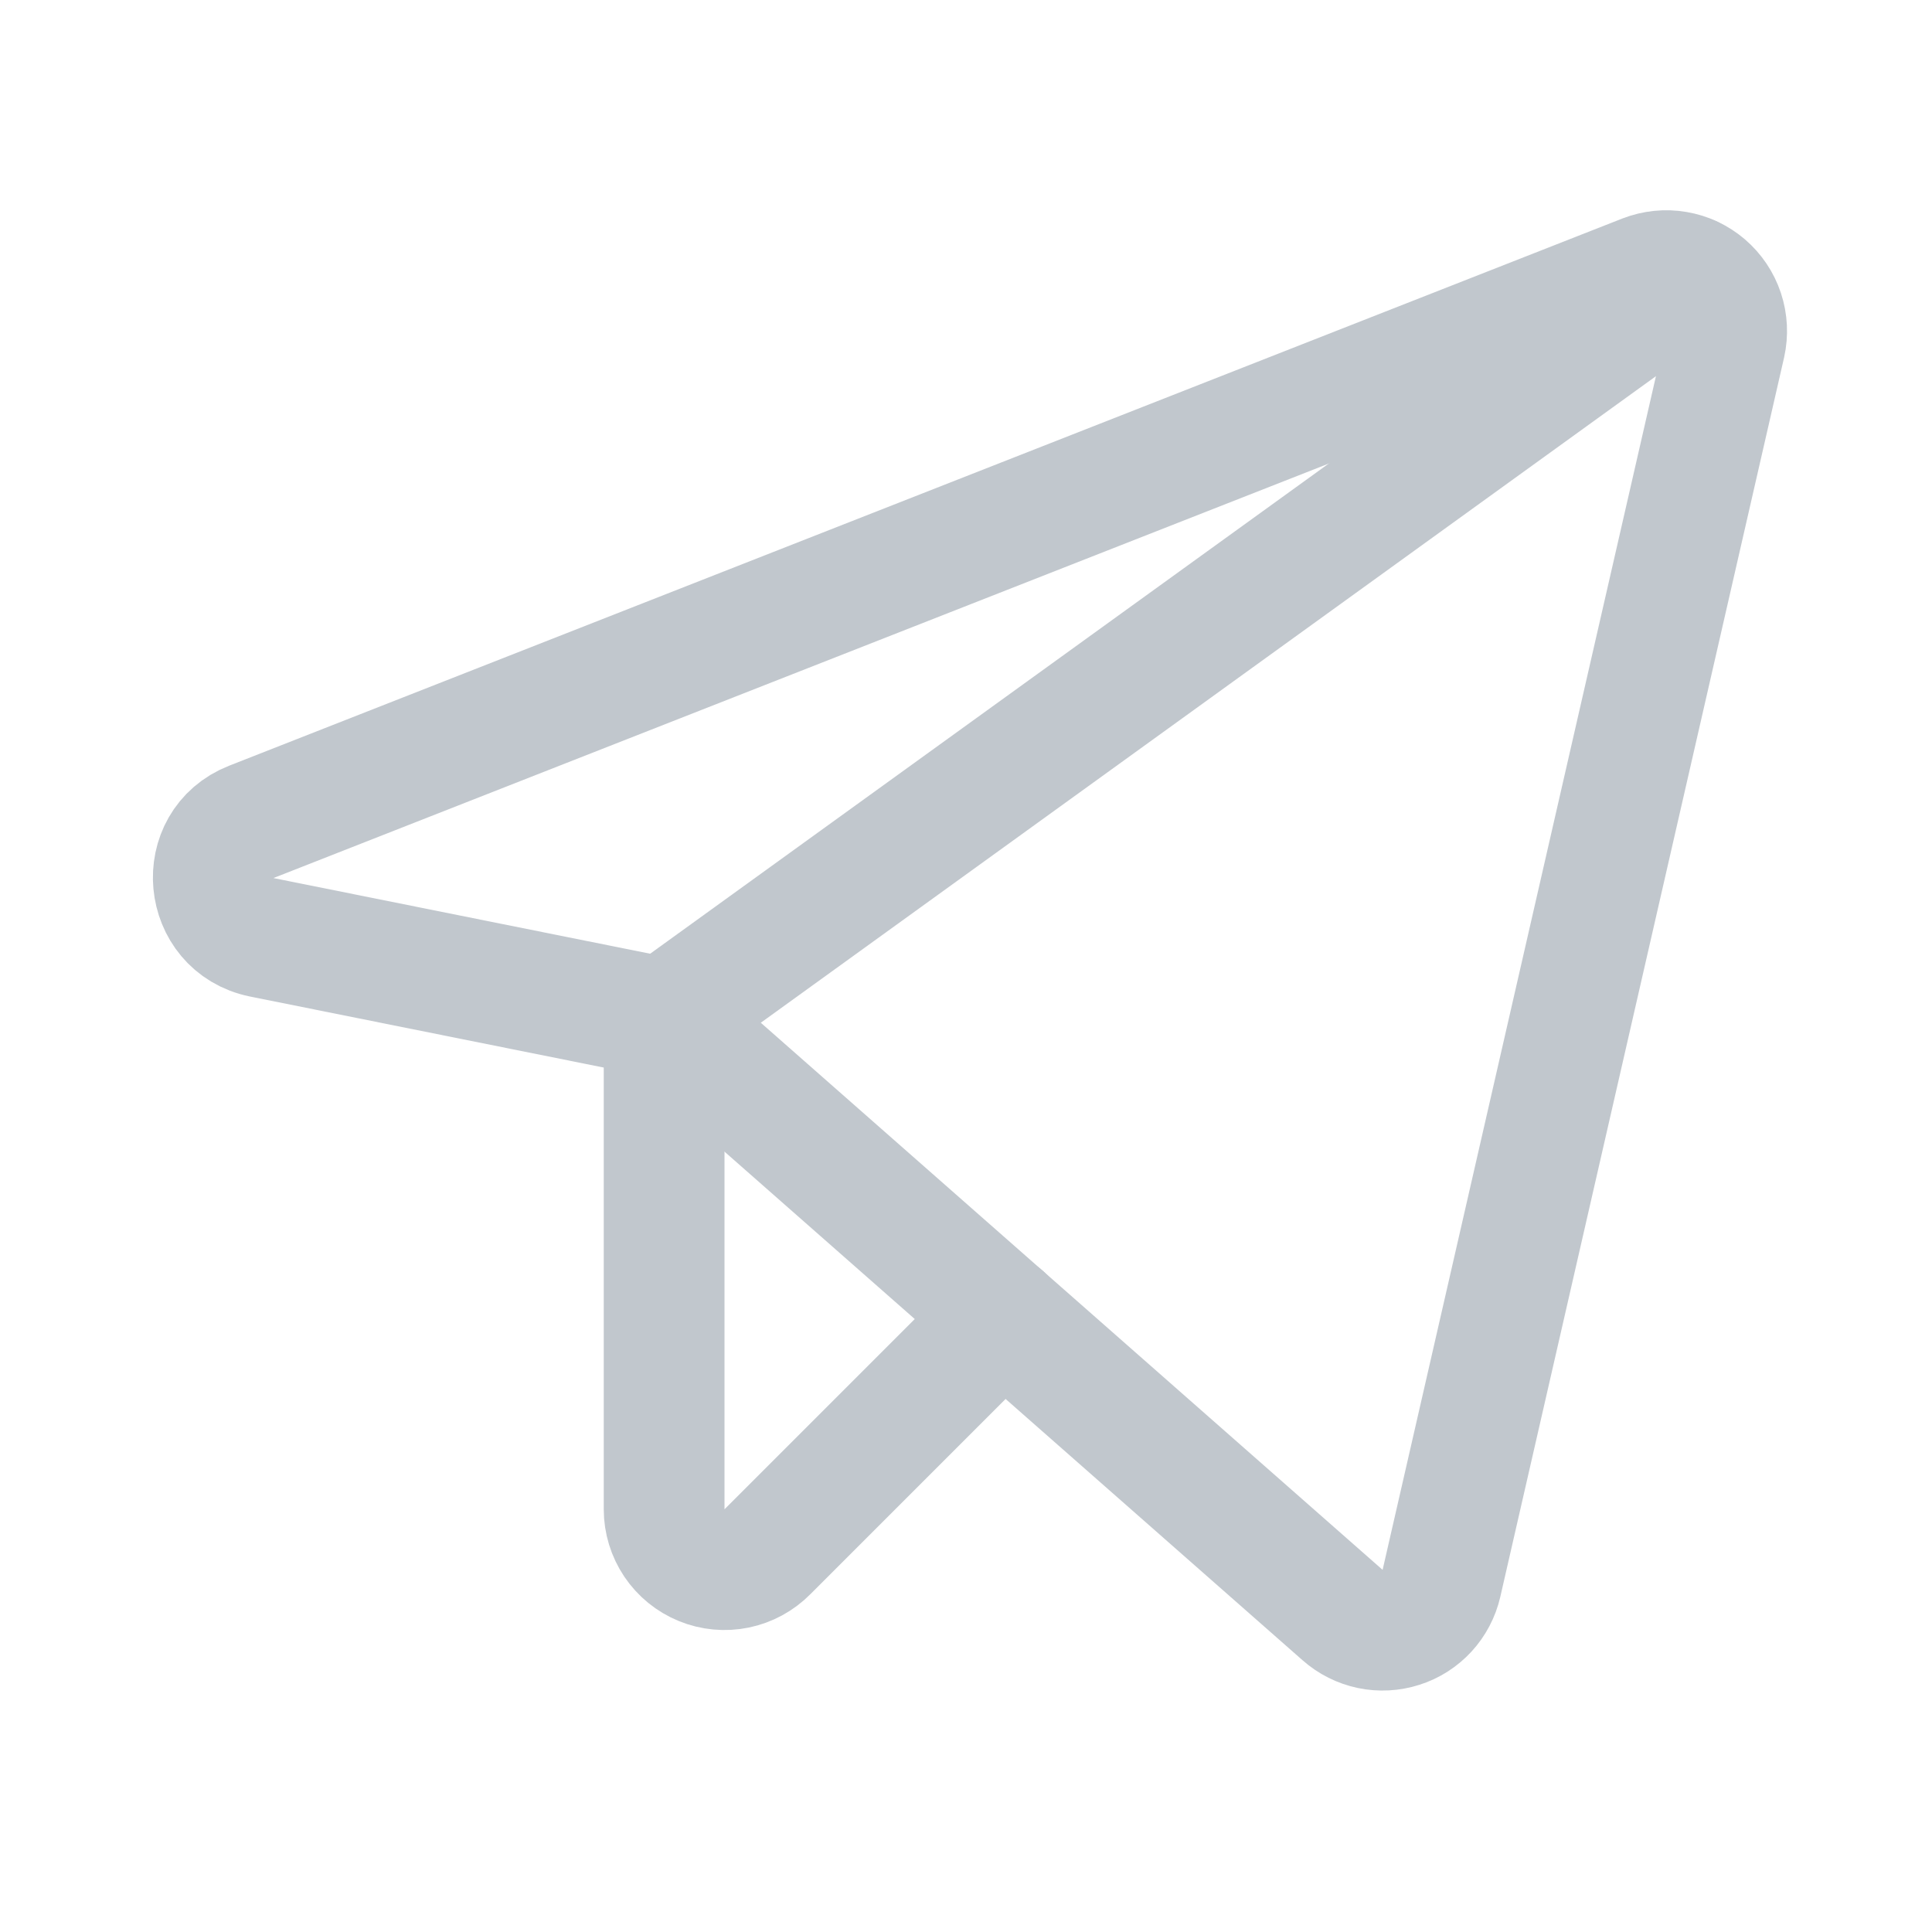
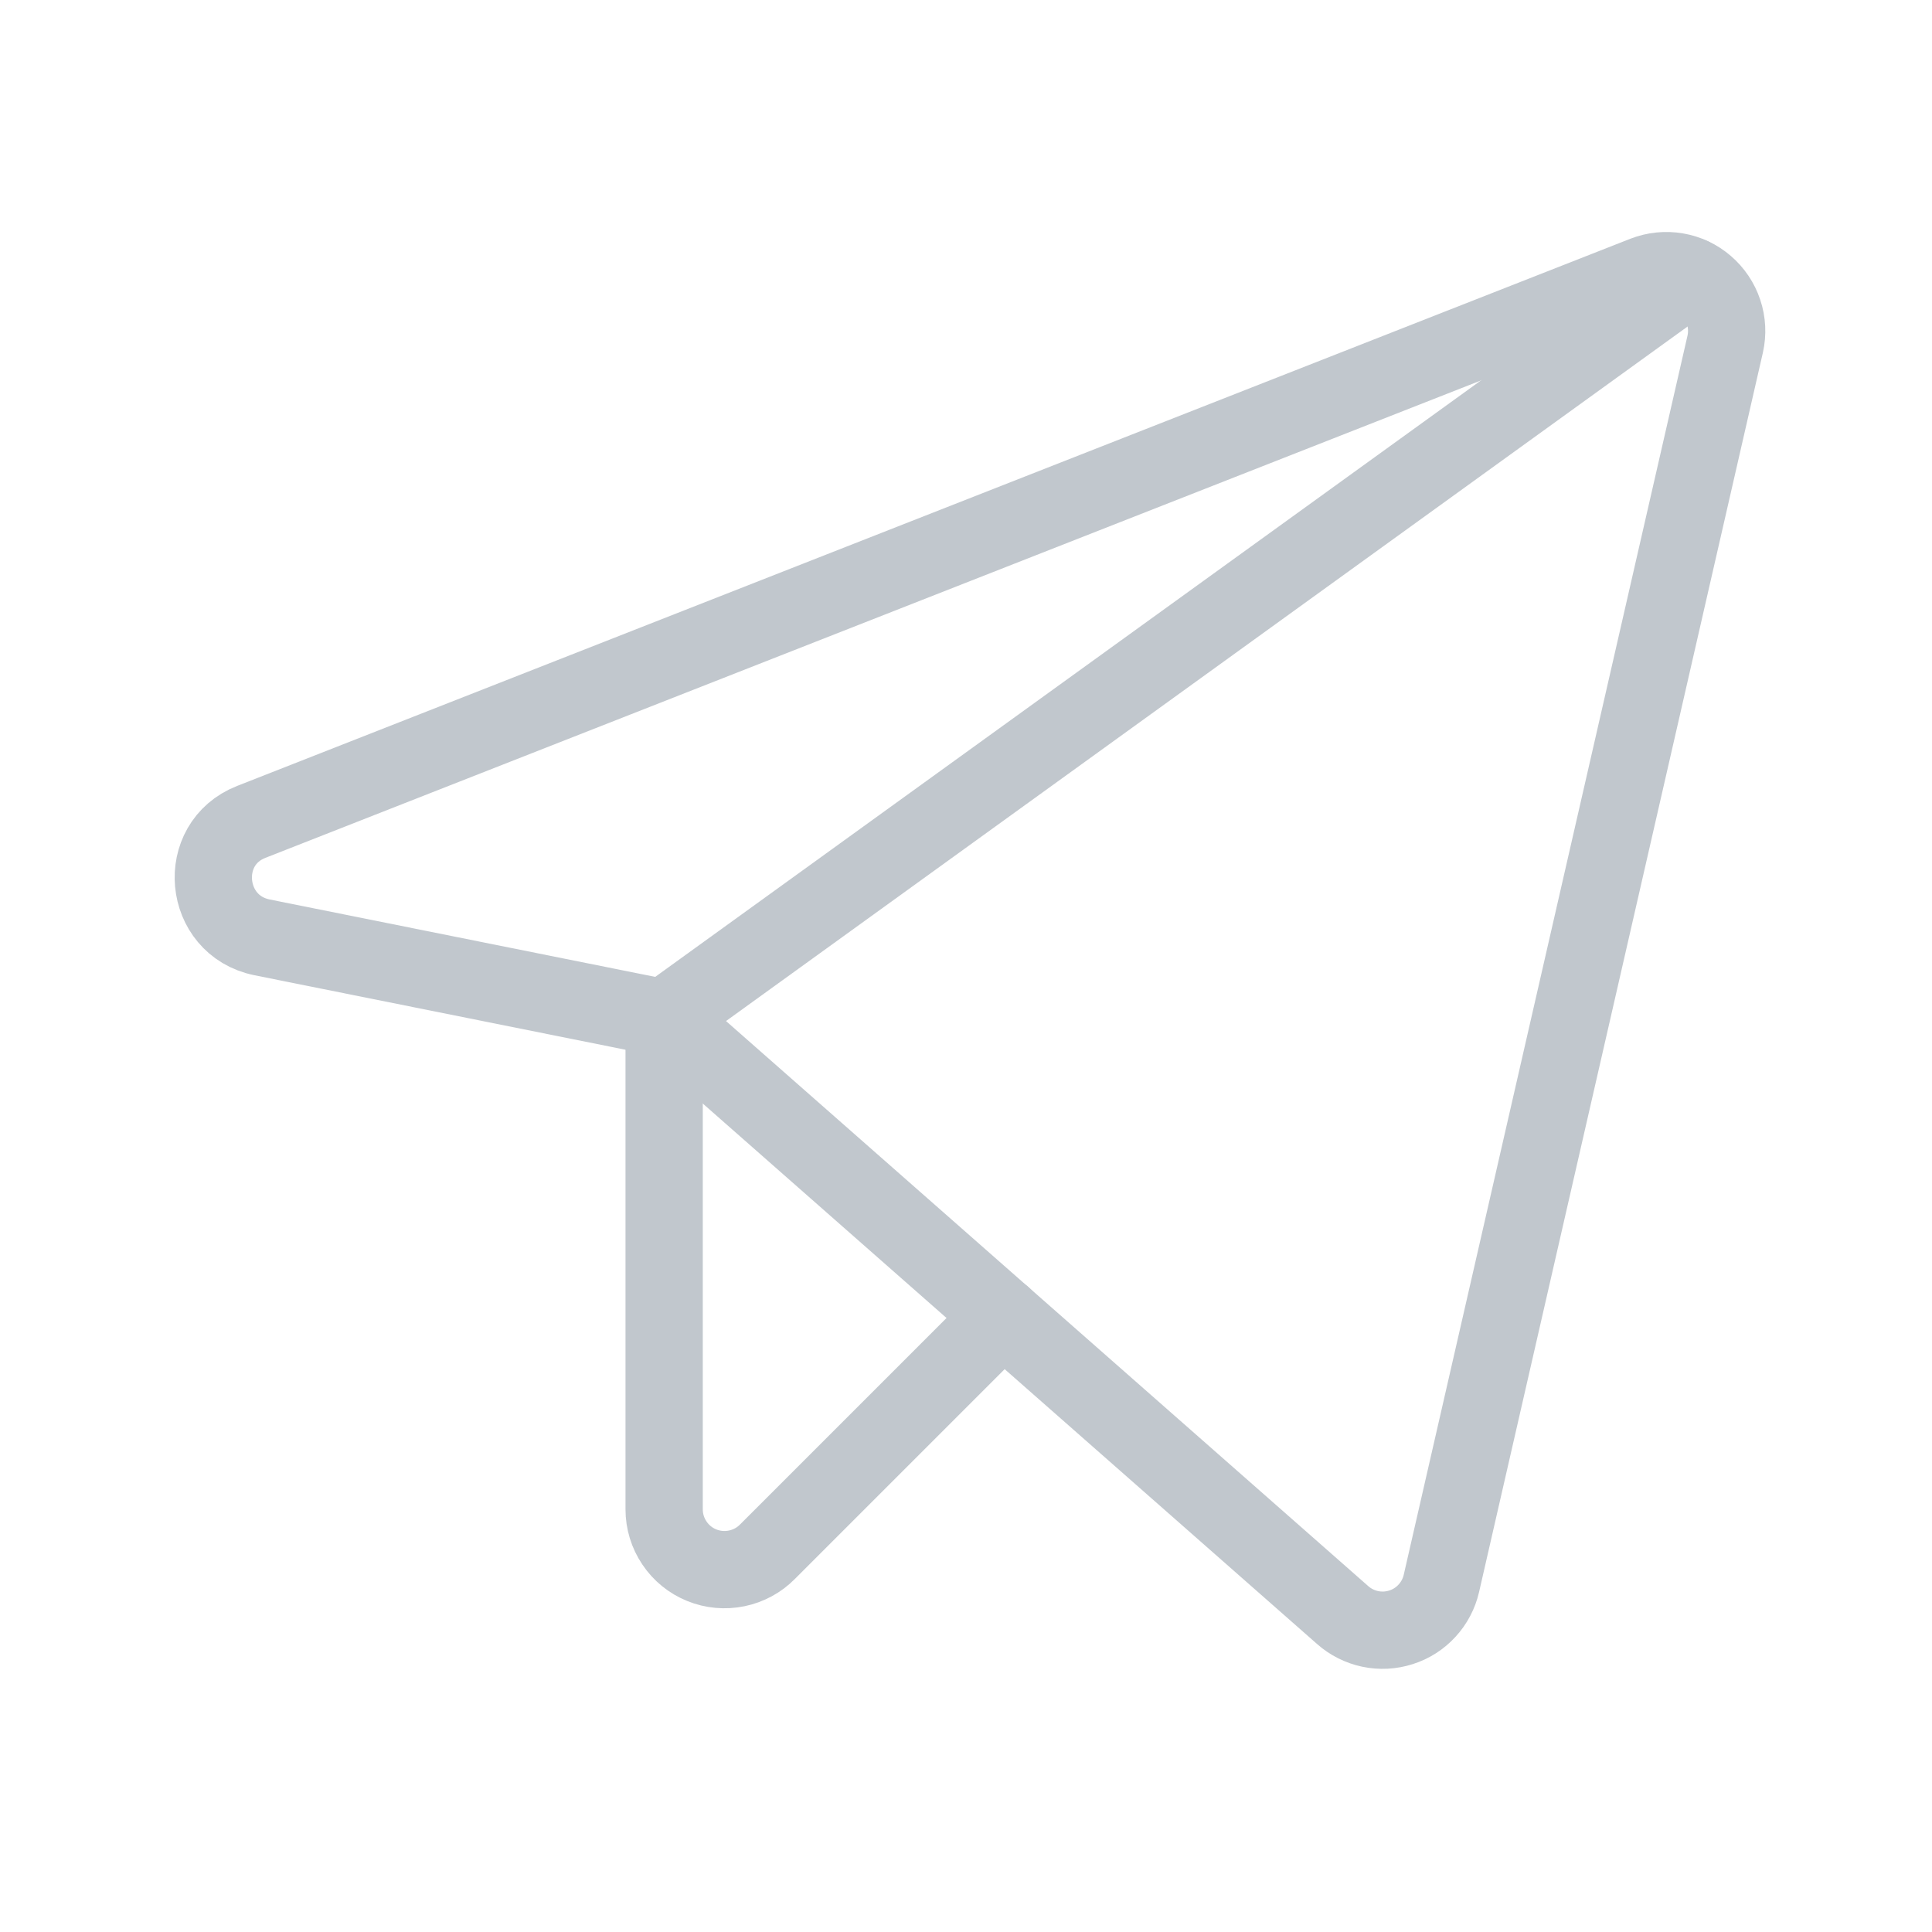
- <svg xmlns="http://www.w3.org/2000/svg" width="32" height="32" viewBox="0 0 32 32" fill="none">
-   <path d="M11 16.863L22.237 26.75C22.367 26.865 22.525 26.944 22.695 26.98C22.864 27.015 23.04 27.006 23.206 26.953C23.371 26.901 23.519 26.806 23.637 26.678C23.754 26.55 23.836 26.394 23.875 26.225L28.575 5.7C28.614 5.523 28.605 5.339 28.548 5.167C28.491 4.995 28.388 4.842 28.251 4.724C28.113 4.606 27.947 4.527 27.768 4.497C27.59 4.466 27.406 4.485 27.237 4.55L4.162 13.613C3.237 13.975 3.362 15.325 4.337 15.525L11 16.863Z" stroke="#C1C7CD" stroke-width="2" stroke-linecap="round" stroke-linejoin="round" />
-   <path d="M11 16.863L28.012 4.575" stroke="#C1C7CD" stroke-width="2" stroke-linecap="round" stroke-linejoin="round" />
-   <path d="M16.613 21.8L12.713 25.7C12.573 25.841 12.395 25.938 12.201 25.978C12.007 26.018 11.805 25.999 11.622 25.924C11.438 25.849 11.281 25.721 11.17 25.556C11.06 25.392 11 25.198 11 25V16.863" stroke="#C1C7CD" stroke-width="2" stroke-linecap="round" stroke-linejoin="round" />
+ <svg xmlns="http://www.w3.org/2000/svg" width="25" height="25" viewBox="0 0 25 25" fill="none">
+   <path d="M8.594 13.174L17.373 20.898C17.474 20.988 17.598 21.05 17.73 21.078C17.863 21.106 18 21.099 18.13 21.057C18.259 21.016 18.375 20.942 18.466 20.842C18.558 20.742 18.622 20.62 18.652 20.488L22.324 4.453C22.355 4.315 22.348 4.171 22.303 4.037C22.259 3.903 22.178 3.783 22.071 3.691C21.964 3.598 21.834 3.537 21.694 3.513C21.555 3.489 21.411 3.504 21.279 3.555L3.252 10.635C2.529 10.918 2.627 11.973 3.389 12.129L8.594 13.174Z" stroke="#C1C7CD" stroke-linecap="round" stroke-linejoin="round" />
+   <path d="M8.594 13.174L21.885 3.574" stroke="#C1C7CD" stroke-linecap="round" stroke-linejoin="round" />
+   <path d="M12.979 17.031L9.932 20.078C9.823 20.189 9.684 20.264 9.532 20.295C9.38 20.326 9.223 20.312 9.079 20.253C8.936 20.195 8.813 20.095 8.727 19.966C8.64 19.837 8.594 19.686 8.594 19.531V13.174" stroke="#C1C7CD" stroke-linecap="round" stroke-linejoin="round" />
</svg>
